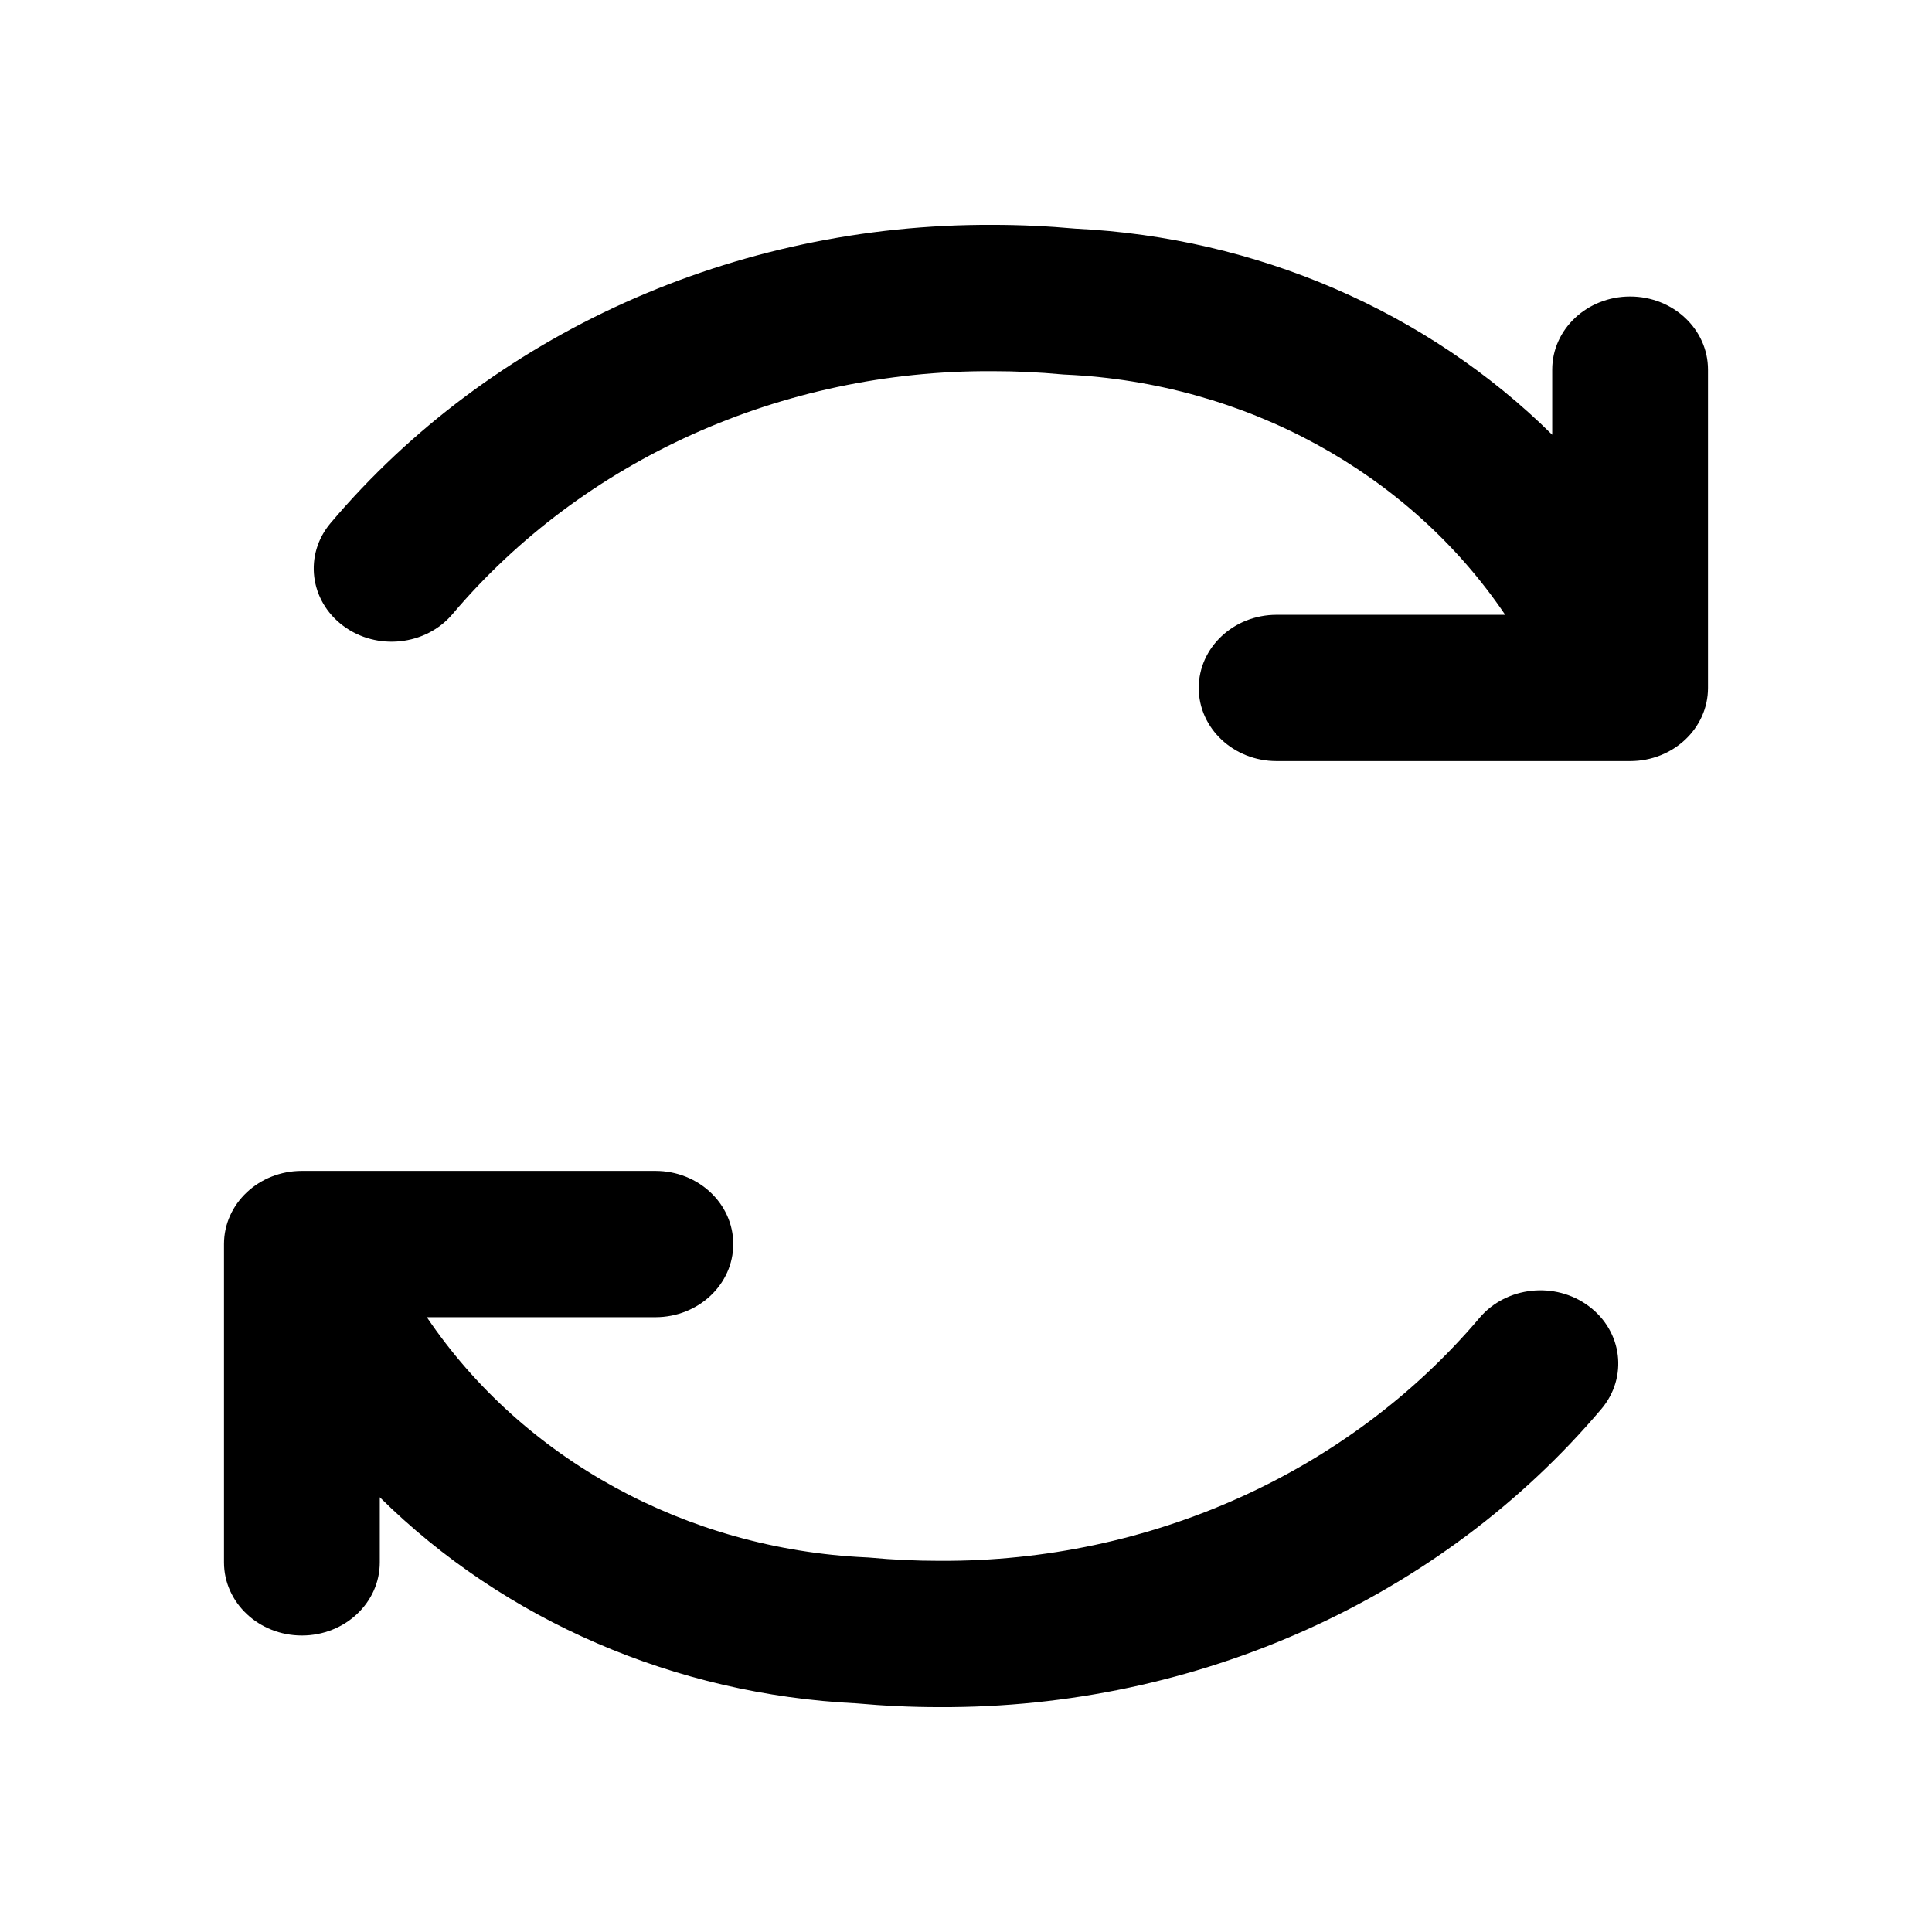
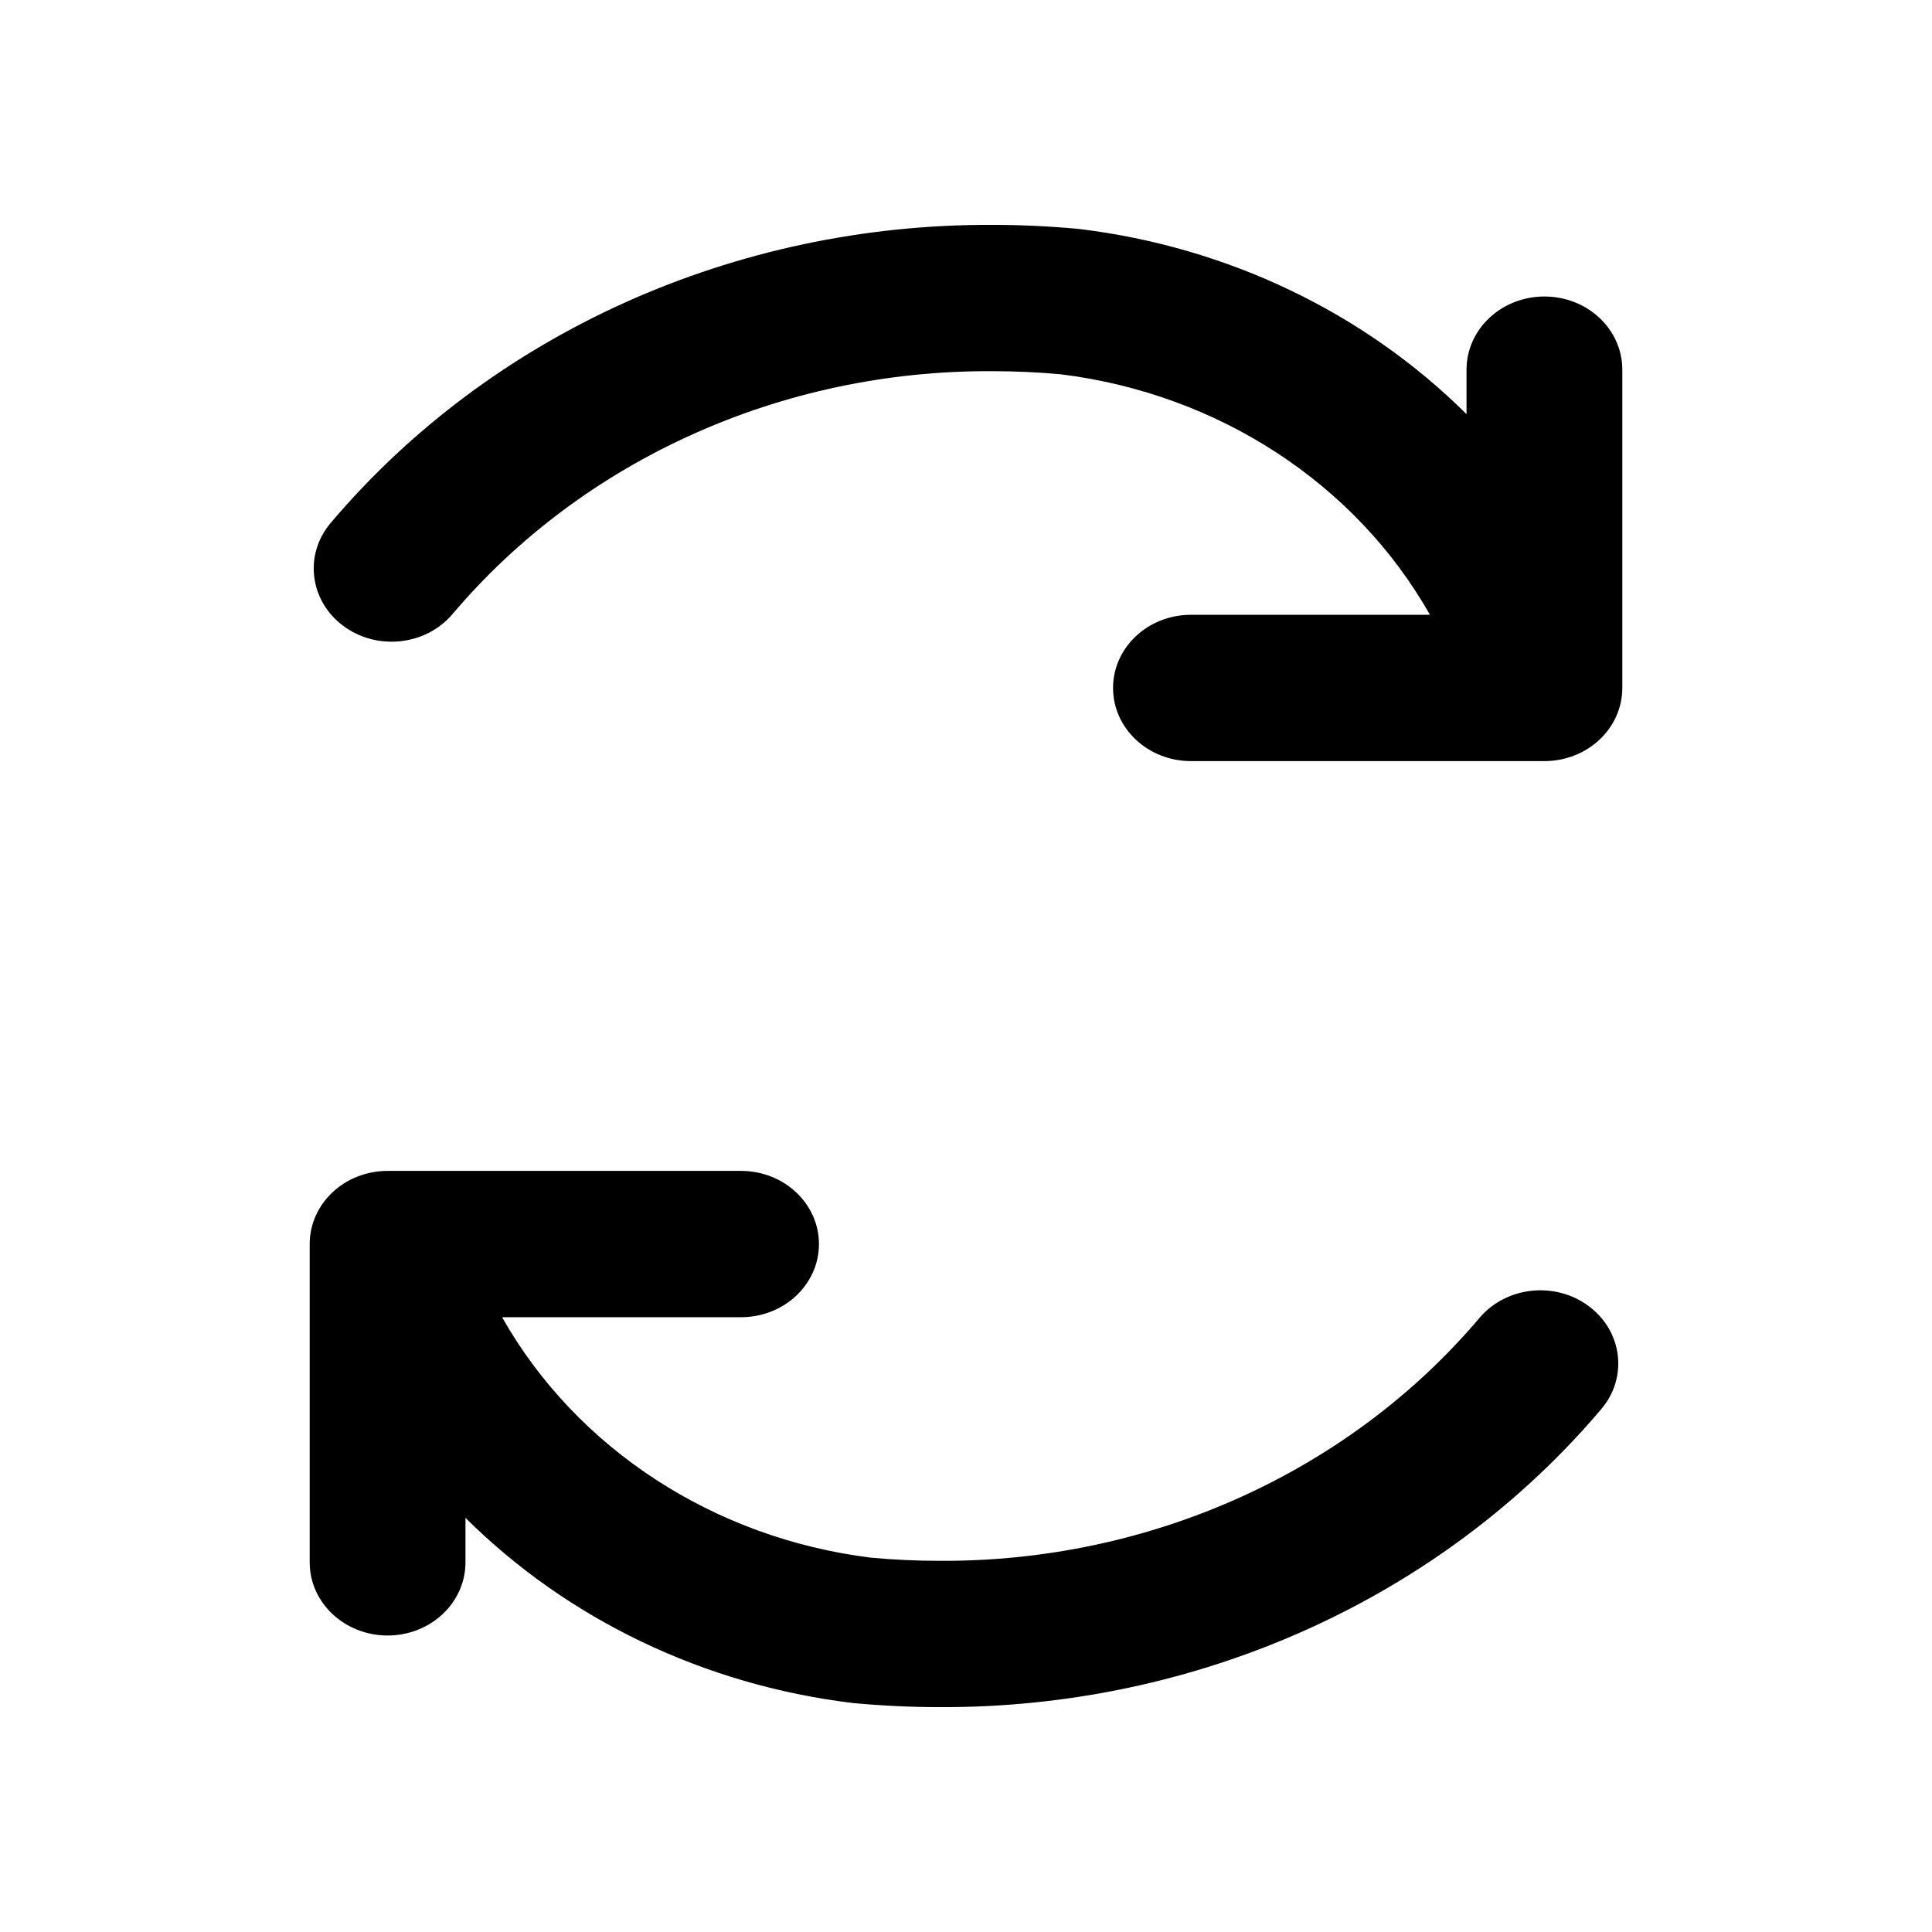
<svg xmlns="http://www.w3.org/2000/svg" viewBox="0 0 24 24" fill="none" shape-rendering="geometricPrecision">
-   <g data-keyline="18x18" data-shape="square" transform="matrix(1.064491 0 0 0.9997389 -0.7738954 0.0031326)">
-     <g>
-       <path d="M20.659 4.59L20.659 8.545C20.659 9.047 20.252 9.454 19.75 9.454L15.625 9.454C15.123 9.454 14.716 9.047 14.716 8.545C14.716 8.043 15.123 7.636 15.625 7.636L18.292 7.636C17.17 5.868 15.259 4.755 13.167 4.652C13.152 4.652 13.137 4.65 13.122 4.649C12.851 4.622 12.58 4.609 12.308 4.609C12.307 4.609 12.305 4.609 12.303 4.609C9.853 4.596 7.533 5.709 6.008 7.627C5.696 8.02 5.124 8.085 4.732 7.773C4.339 7.461 4.273 6.889 4.585 6.496C6.456 4.142 9.303 2.777 12.31 2.791C12.634 2.791 12.957 2.807 13.279 2.838C15.392 2.948 17.384 3.865 18.841 5.399L18.841 4.59C18.841 4.088 19.248 3.681 19.75 3.681C20.252 3.681 20.659 4.088 20.659 4.59zM3.341 19.41L3.341 15.455C3.341 14.953 3.748 14.546 4.25 14.546L8.375 14.546C8.877 14.546 9.284 14.953 9.284 15.455C9.284 15.957 8.877 16.364 8.375 16.364L5.708 16.364C6.83 18.132 8.741 19.245 10.833 19.348C10.848 19.348 10.863 19.35 10.878 19.351C11.149 19.378 11.42 19.391 11.692 19.391C11.693 19.391 11.695 19.391 11.697 19.391C14.147 19.404 16.467 18.291 17.992 16.373C18.304 15.98 18.876 15.915 19.268 16.227C19.661 16.539 19.727 17.111 19.415 17.504C17.544 19.858 14.697 21.223 11.69 21.209C11.366 21.209 11.043 21.193 10.721 21.162C8.608 21.052 6.616 20.135 5.159 18.601L5.159 19.41C5.159 19.912 4.752 20.319 4.25 20.319C3.748 20.319 3.341 19.912 3.341 19.41z" fill="black" />
-     </g>
+   <g data-keyline="18x18" data-shape="square" transform="matrix(1.064491 0 0 .9997389 -.7738954 .0031326)">
+     <path d="M4.341 19.41L4.341 15.455C4.341 14.953 4.748 14.546 5.25 14.546L9.375 14.546C9.877 14.546 10.284 14.953 10.284 15.455C10.284 15.957 9.877 16.364 9.375 16.364L6.586 16.364C7.454 17.997 9.058 19.11 10.892 19.352C11.158 19.378 11.425 19.391 11.692 19.391C11.693 19.391 11.695 19.391 11.697 19.391C14.147 19.404 16.467 18.291 17.992 16.373C18.304 15.98 18.876 15.915 19.268 16.227C19.661 16.539 19.727 17.111 19.415 17.504C17.544 19.858 14.697 21.223 11.69 21.209C11.359 21.209 11.028 21.192 10.699 21.16C10.69 21.159 10.681 21.158 10.672 21.157C8.947 20.933 7.353 20.121 6.159 18.857L6.159 19.41C6.159 19.912 5.752 20.319 5.25 20.319C4.748 20.319 4.341 19.912 4.341 19.41zM19.659 4.59L19.659 8.545C19.659 9.047 19.252 9.454 18.75 9.454L14.625 9.454C14.123 9.454 13.716 9.047 13.716 8.545C13.716 8.043 14.123 7.636 14.625 7.636L17.414 7.636C16.546 6.003 14.942 4.89 13.108 4.648C12.842 4.622 12.575 4.609 12.308 4.609C12.307 4.609 12.305 4.609 12.303 4.609C9.853 4.596 7.533 5.709 6.008 7.627C5.696 8.02 5.124 8.085 4.732 7.773C4.339 7.461 4.273 6.889 4.585 6.496C6.456 4.142 9.303 2.777 12.31 2.791C12.641 2.791 12.972 2.808 13.301 2.84C13.31 2.841 13.319 2.842 13.328 2.843C15.053 3.067 16.647 3.879 17.841 5.143L17.841 4.59C17.841 4.088 18.248 3.681 18.75 3.681C19.252 3.681 19.659 4.088 19.659 4.59z" fill="black" />
  </g>
</svg>
